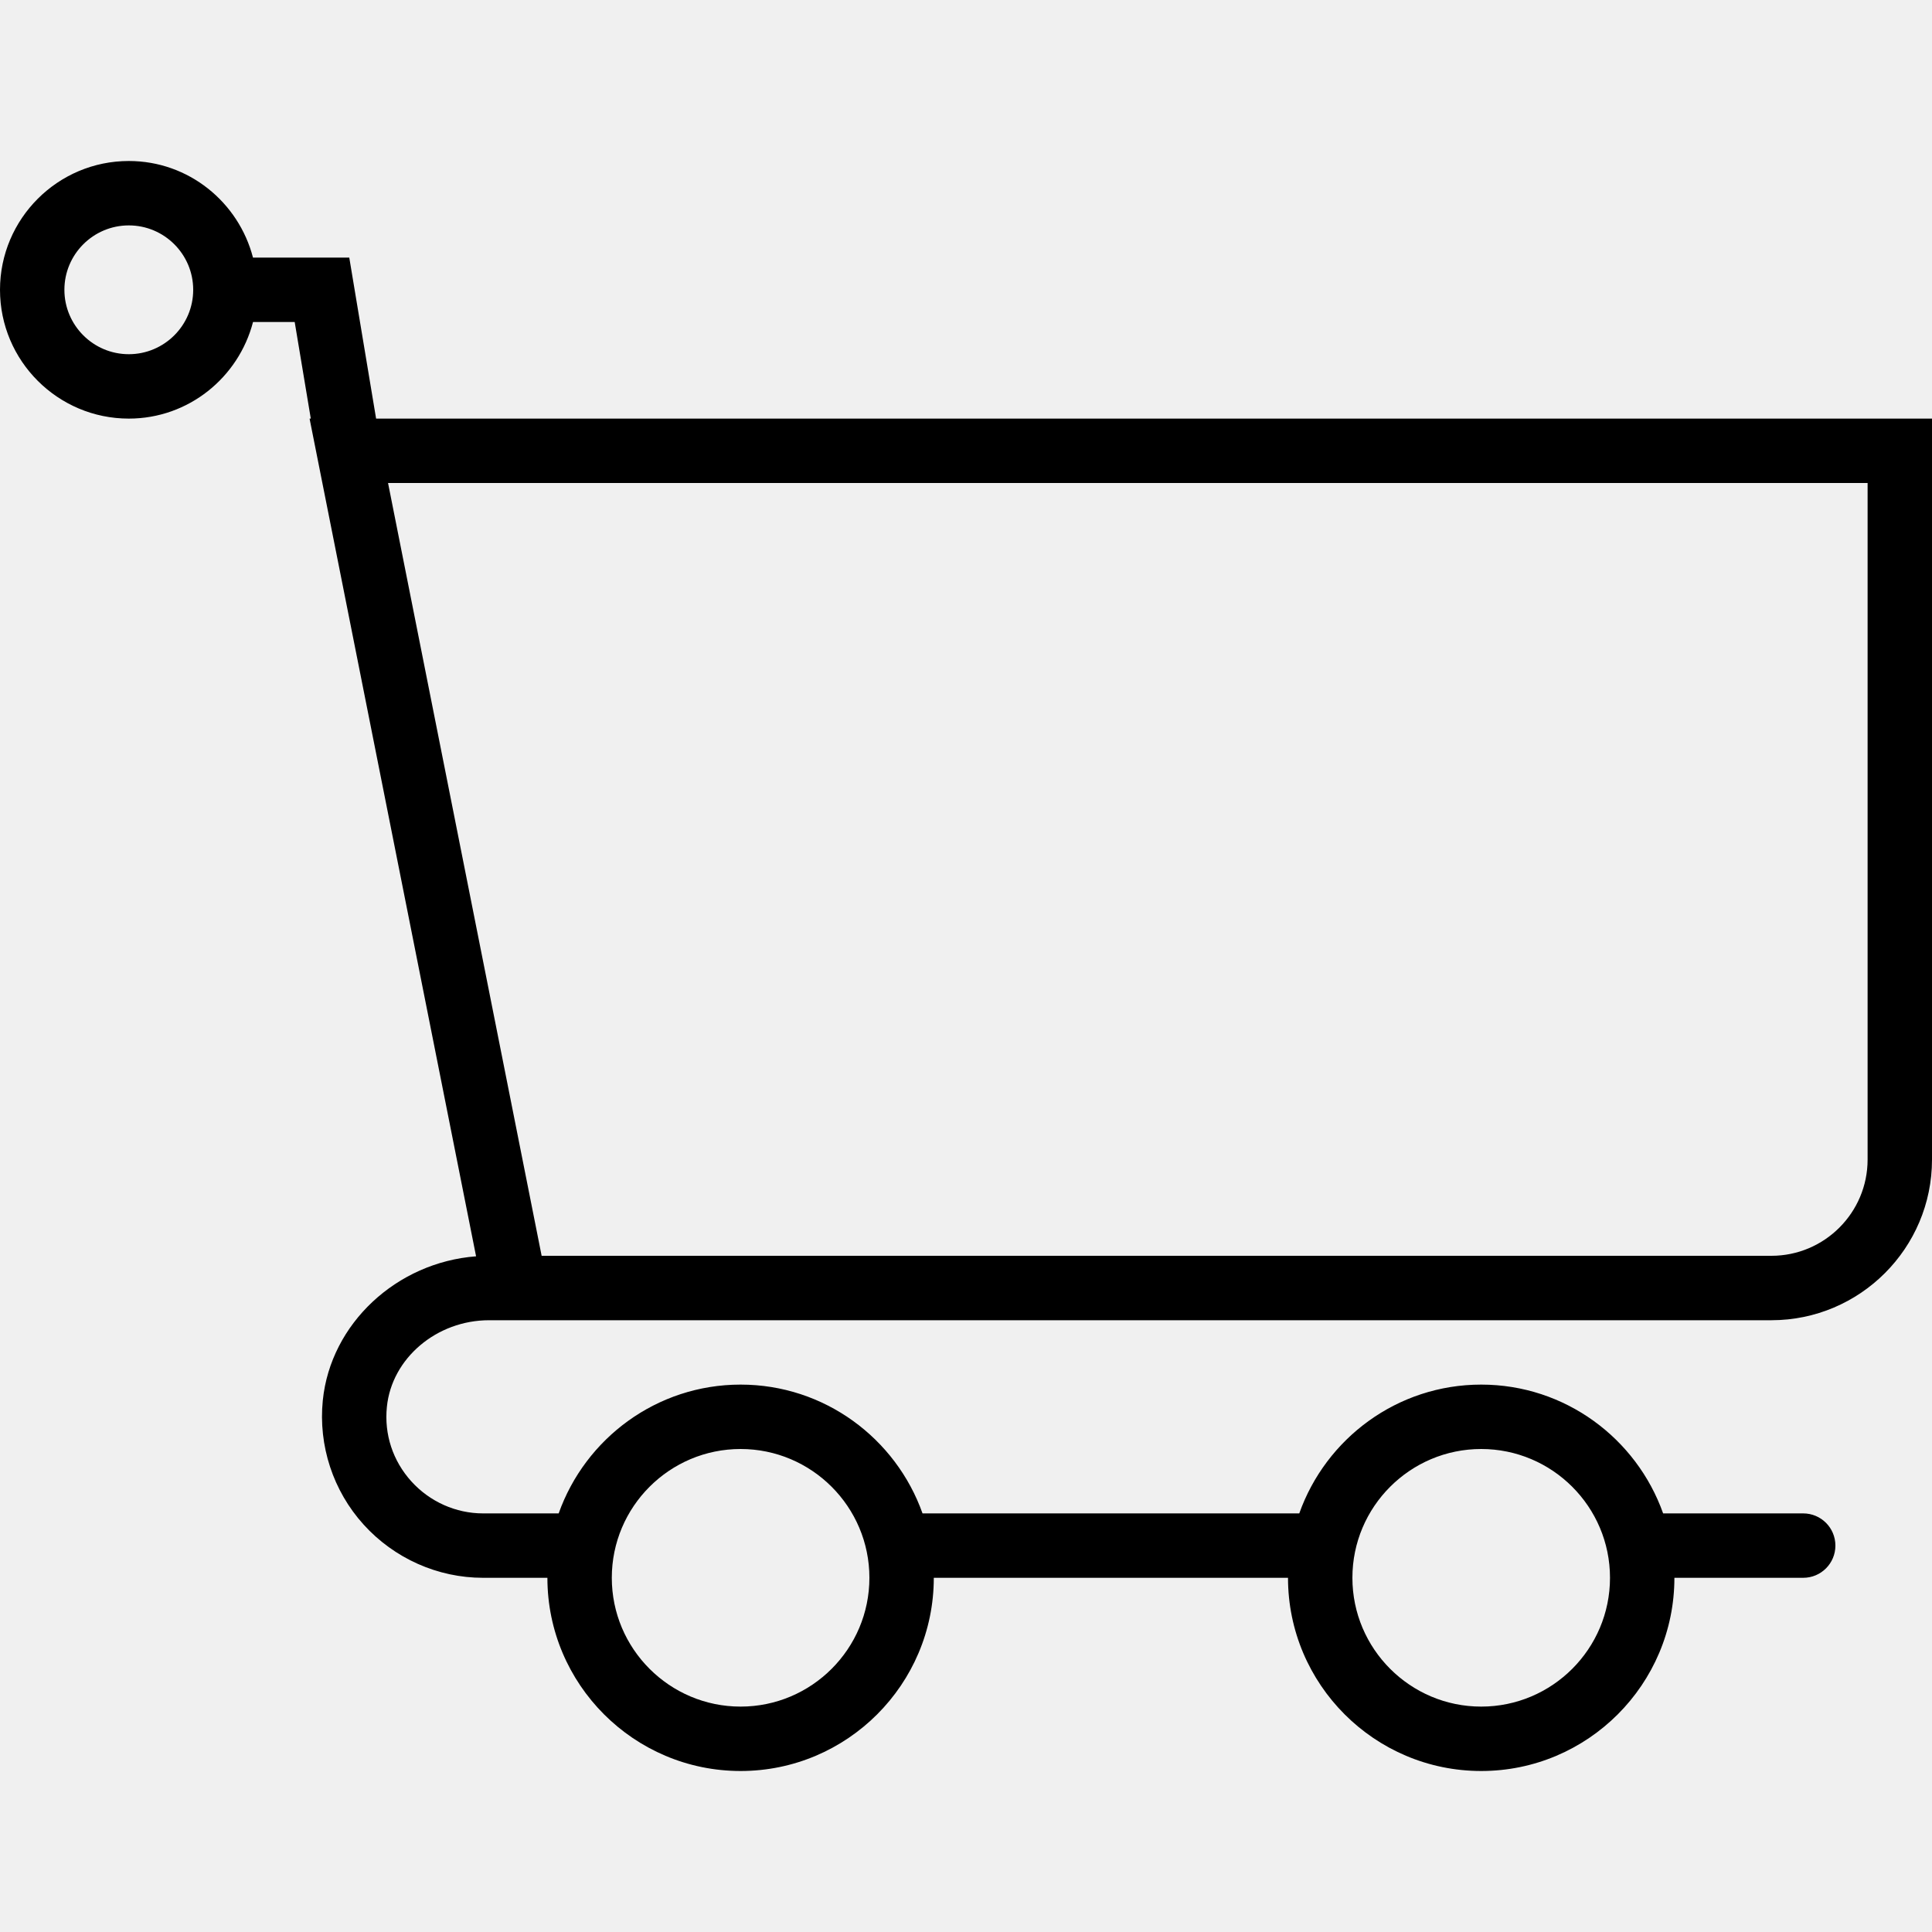
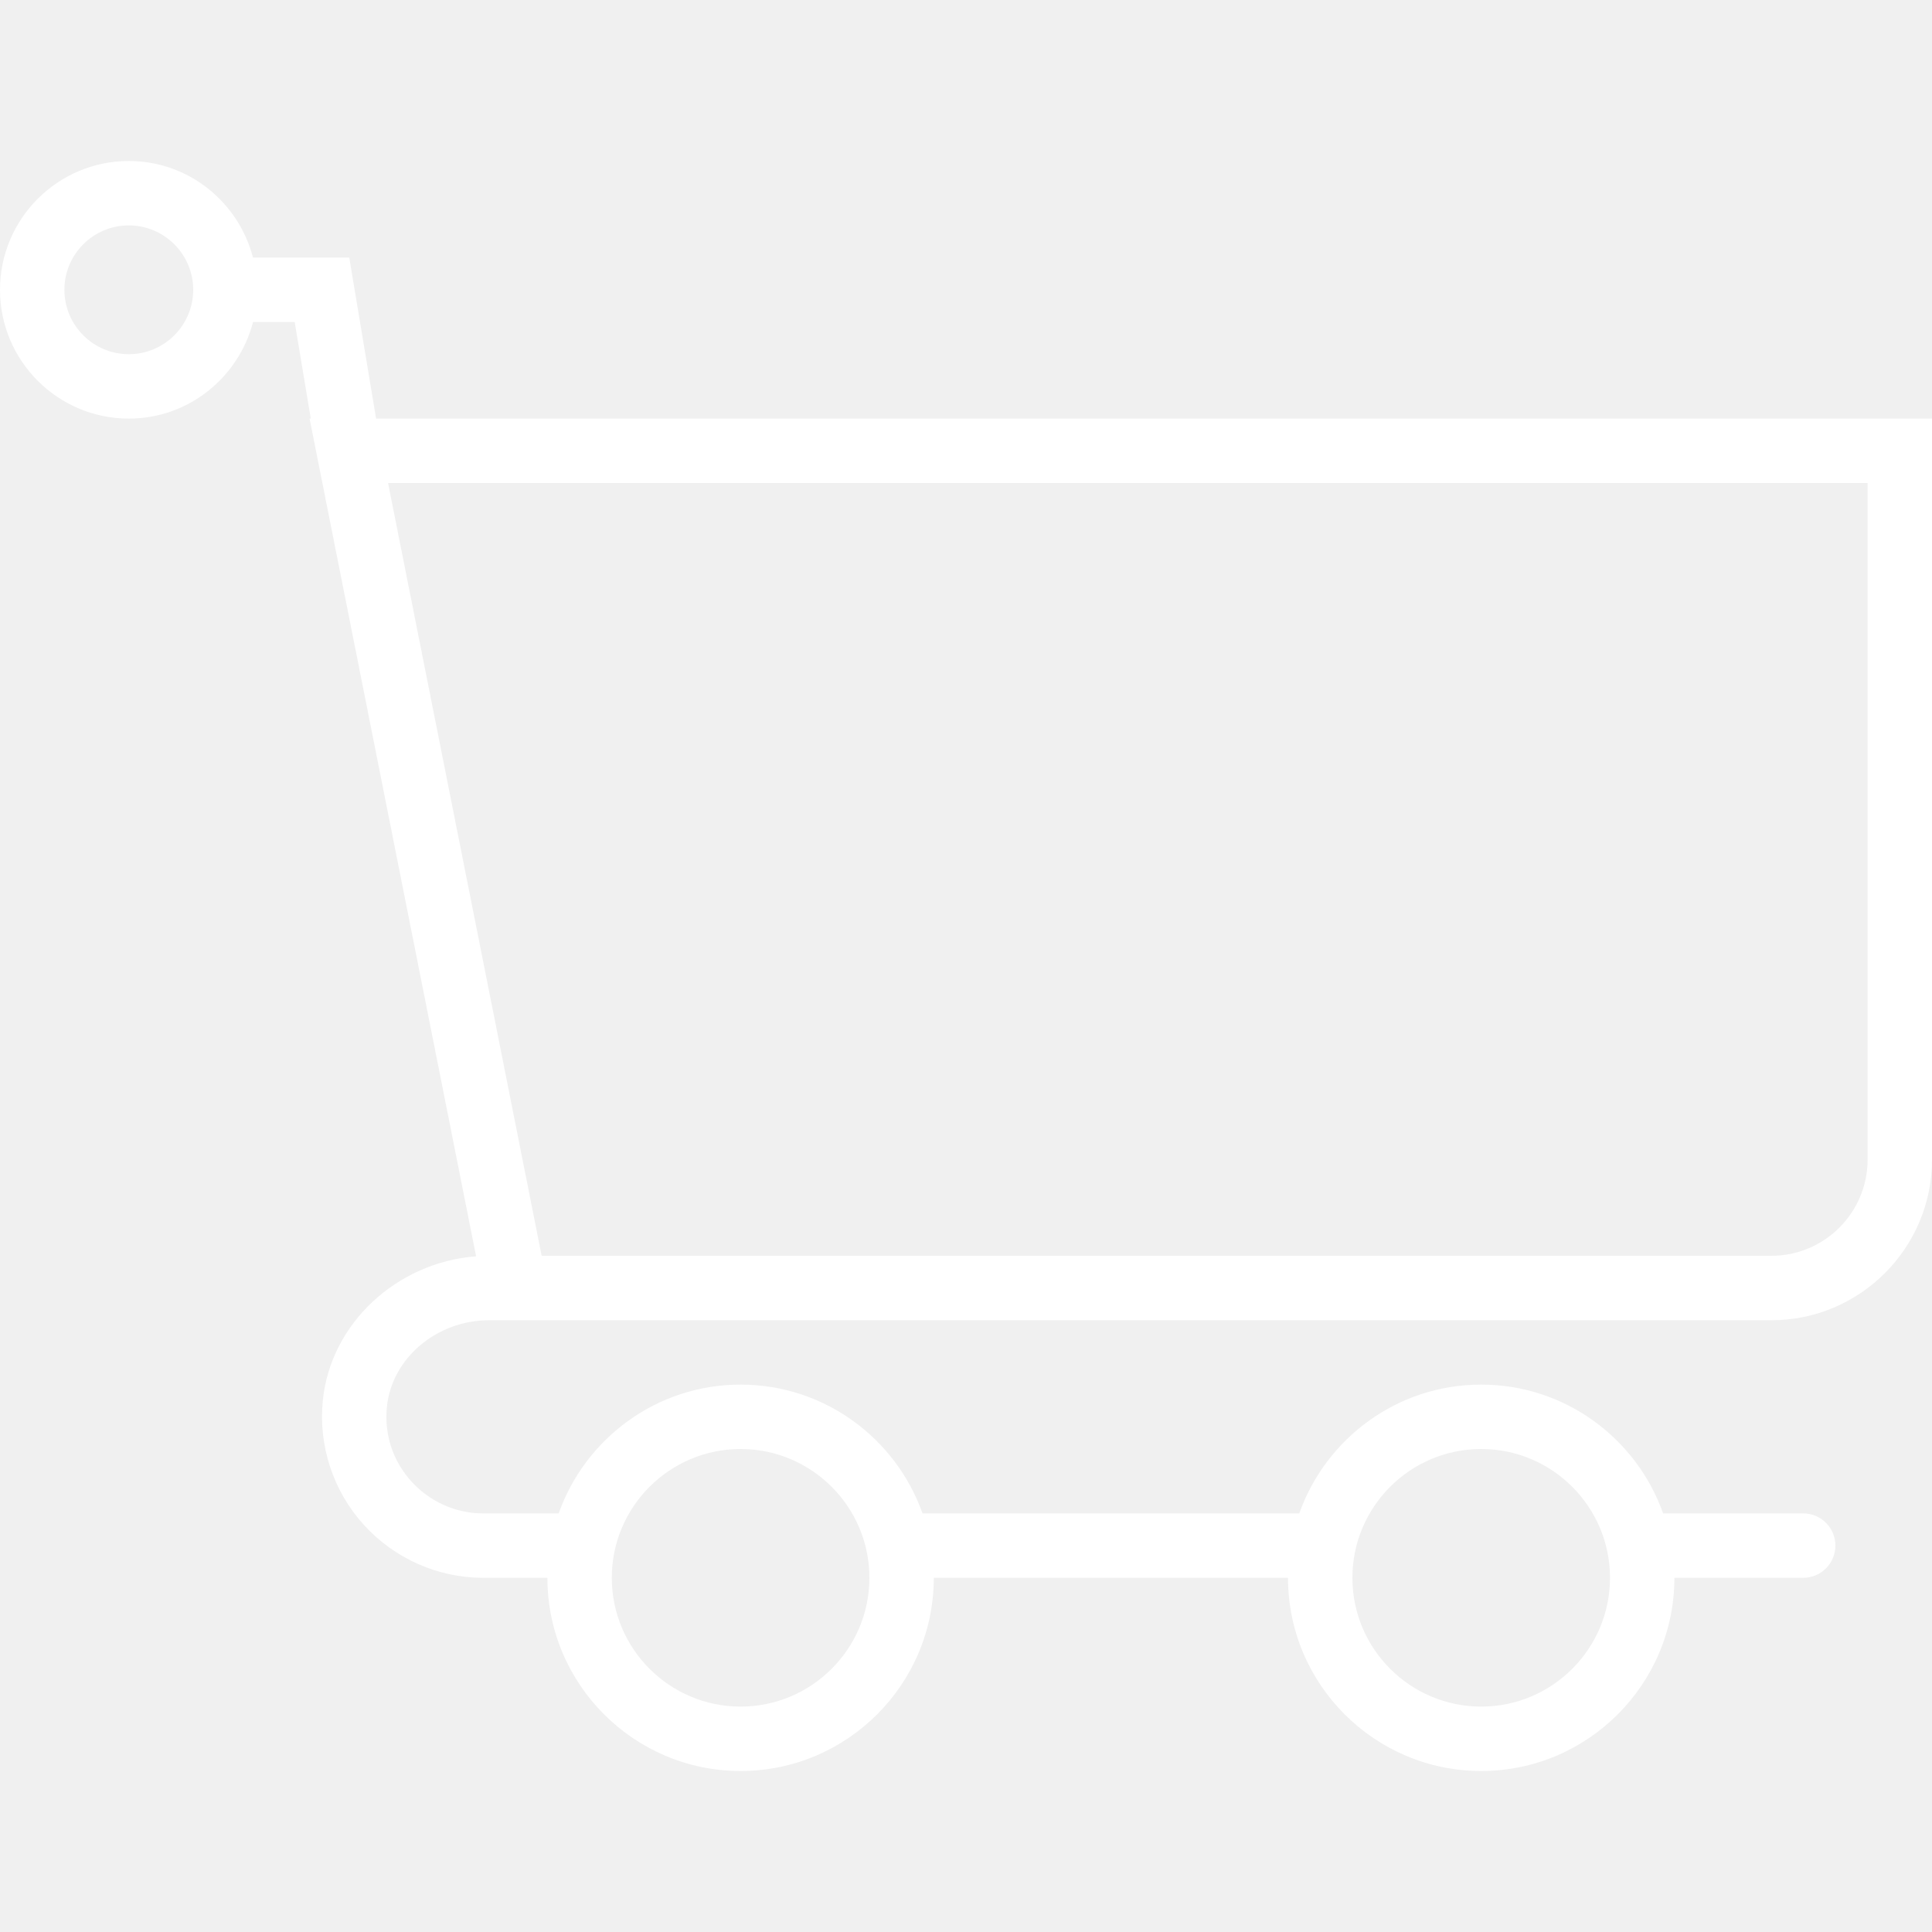
- <svg xmlns="http://www.w3.org/2000/svg" version="1.1" id="Capa_1" x="0px" y="0px" viewBox="0 0 60 60" style="enable-background:new 0 0 60 60;" xml:space="preserve">
-   <path d="M11.68,13l-0.833-5h-2.99C7.411,6.28,5.859,5,4,5C1.794,5,0,6.794,0,9s1.794,4,4,4c1.859,0,3.411-1.28,3.858-3h1.294l0.5,3  H9.614l5.171,26.016c-2.465,0.188-4.518,2.086-4.76,4.474c-0.142,1.405,0.32,2.812,1.268,3.858C12.242,48.397,13.594,49,15,49h2  c0,3.309,2.691,6,6,6s6-2.691,6-6h11c0,3.309,2.691,6,6,6s6-2.691,6-6h4c0.553,0,1-0.447,1-1s-0.447-1-1-1h-4.35  c-0.826-2.327-3.043-4-5.65-4s-4.824,1.673-5.65,4h-11.7c-0.826-2.327-3.043-4-5.65-4s-4.824,1.673-5.65,4H15  c-0.842,0-1.652-0.362-2.224-0.993c-0.577-0.639-0.848-1.461-0.761-2.316c0.152-1.509,1.546-2.69,3.173-2.69h0.791  c0.014,0,0.025,0,0.039,0h38.994C57.763,41,60,38.763,60,36.013V13H11.68z M4,11c-1.103,0-2-0.897-2-2s0.897-2,2-2s2,0.897,2,2  S5.103,11,4,11z M46,45c2.206,0,4,1.794,4,4s-1.794,4-4,4s-4-1.794-4-4S43.794,45,46,45z M23,45c2.206,0,4,1.794,4,4s-1.794,4-4,4  s-4-1.794-4-4S20.794,45,23,45z M58,36.013C58,37.66,56.66,39,55.013,39H16.821l-4.77-24H58V36.013z" />
-   <g>
- </g>
-   <g>
- </g>
-   <g>
- </g>
-   <g>
- </g>
-   <g>
- </g>
-   <g>
- </g>
-   <g>
- </g>
-   <g>
- </g>
-   <g>
- </g>
-   <g>
- </g>
-   <g>
- </g>
-   <g>
- </g>
-   <g>
- </g>
-   <g>
- </g>
-   <g>
- </g>
+ <svg xmlns="http://www.w3.org/2000/svg" width="42" height="42" viewBox="0 0 42 42" fill="none">
+   <path d="M8.176 9.1L7.593 5.6H5.5C5.188 4.396 4.101 3.5 2.8 3.5C1.256 3.5 0 4.756 0 6.3C0 7.844 1.256 9.1 2.8 9.1C4.101 9.1 5.188 8.204 5.501 7H6.406L6.756 9.1H6.73L10.35 27.311C8.624 27.443 7.187 28.771 7.018 30.443C6.918 31.427 7.242 32.411 7.905 33.144C8.569 33.878 9.516 34.3 10.5 34.3H11.9C11.9 36.616 13.784 38.5 16.1 38.5C18.416 38.5 20.3 36.616 20.3 34.3H28C28 36.616 29.884 38.5 32.2 38.5C34.516 38.5 36.4 36.616 36.4 34.3H39.2C39.587 34.3 39.9 33.987 39.9 33.6C39.9 33.213 39.587 32.9 39.2 32.9H36.155C35.577 31.271 34.025 30.1 32.2 30.1C30.375 30.1 28.823 31.271 28.245 32.9H20.055C19.477 31.271 17.925 30.1 16.1 30.1C14.275 30.1 12.723 31.271 12.145 32.9H10.5C9.911 32.9 9.344 32.647 8.943 32.205C8.539 31.758 8.35 31.182 8.411 30.584C8.517 29.527 9.493 28.701 10.632 28.701H11.185C11.195 28.701 11.203 28.701 11.213 28.701H38.508C40.434 28.7 42 27.134 42 25.209V9.1H8.176ZM2.8 7.7C2.028 7.7 1.4 7.072 1.4 6.3C1.4 5.528 2.028 4.9 2.8 4.9C3.572 4.9 4.2 5.528 4.2 6.3C4.2 7.072 3.572 7.7 2.8 7.7ZM32.2 31.5C33.744 31.5 35 32.756 35 34.3C35 35.844 33.744 37.1 32.2 37.1C30.656 37.1 29.4 35.844 29.4 34.3C29.4 32.756 30.656 31.5 32.2 31.5ZM16.1 31.5C17.644 31.5 18.9 32.756 18.9 34.3C18.9 35.844 17.644 37.1 16.1 37.1C14.556 37.1 13.3 35.844 13.3 34.3C13.3 32.756 14.556 31.5 16.1 31.5ZM40.6 25.209C40.6 26.362 39.662 27.3 38.509 27.3H11.775L8.436 10.5H40.6V25.209Z" fill="white" />
</svg>
